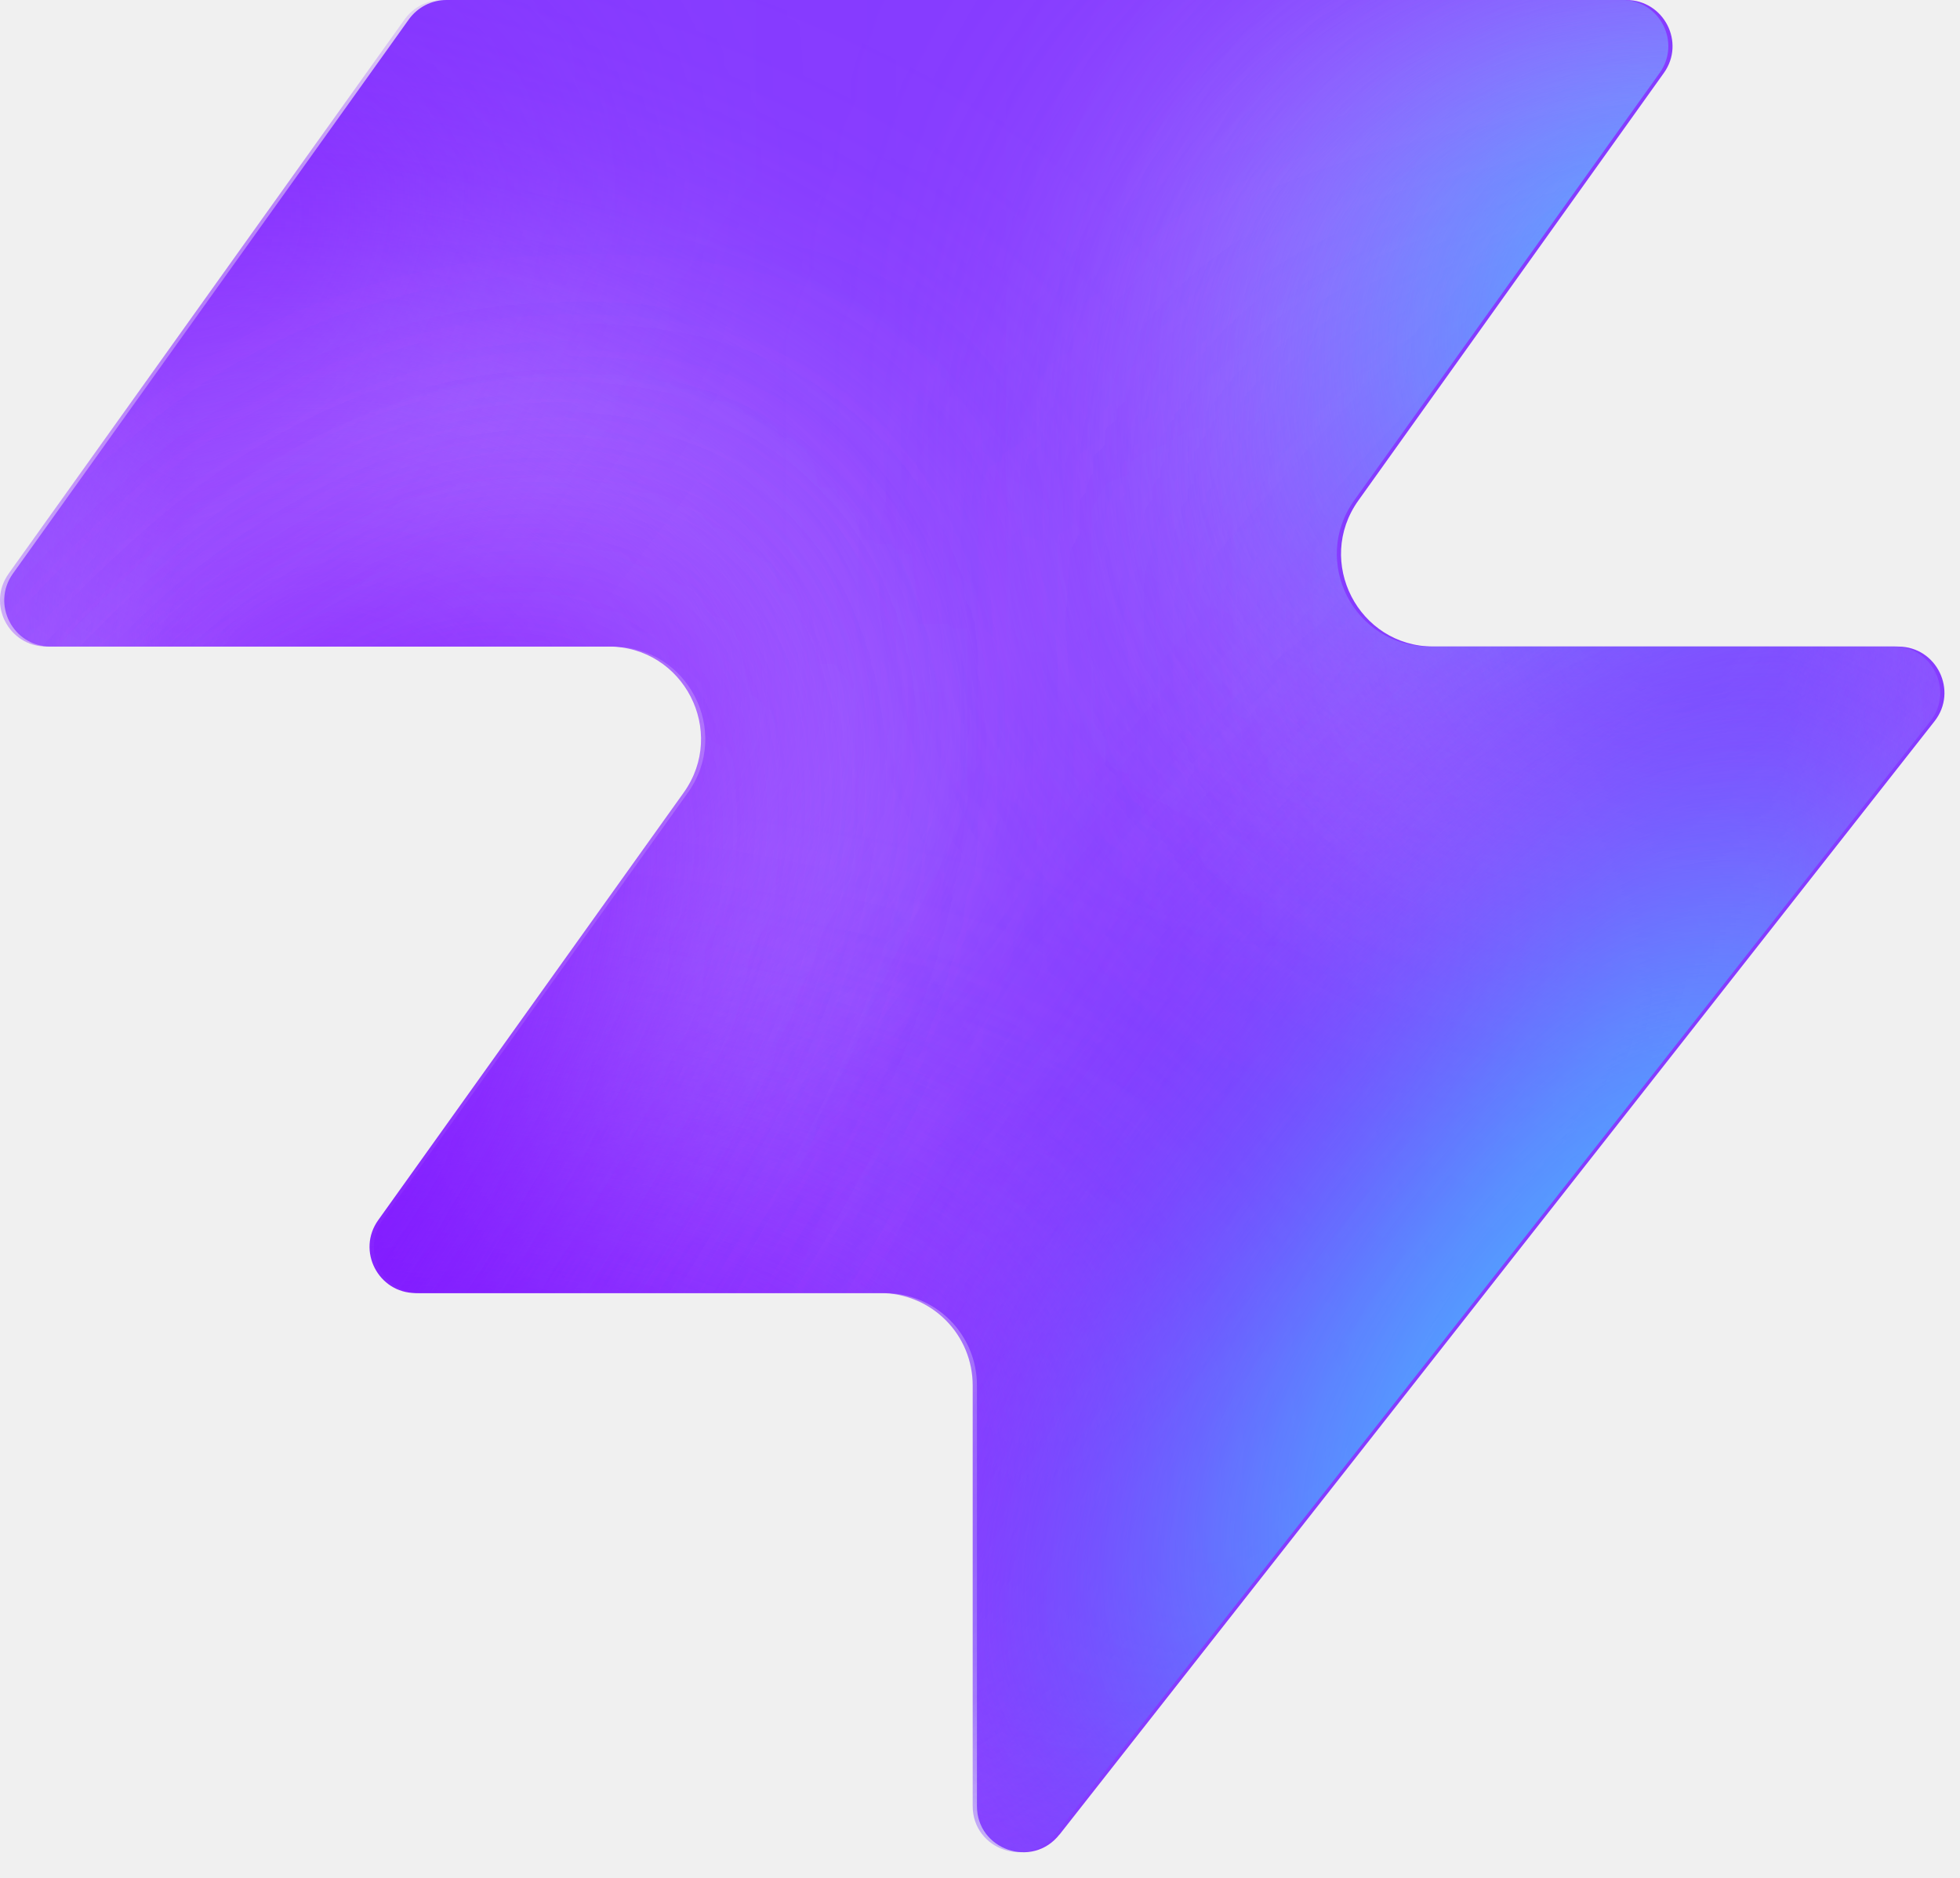
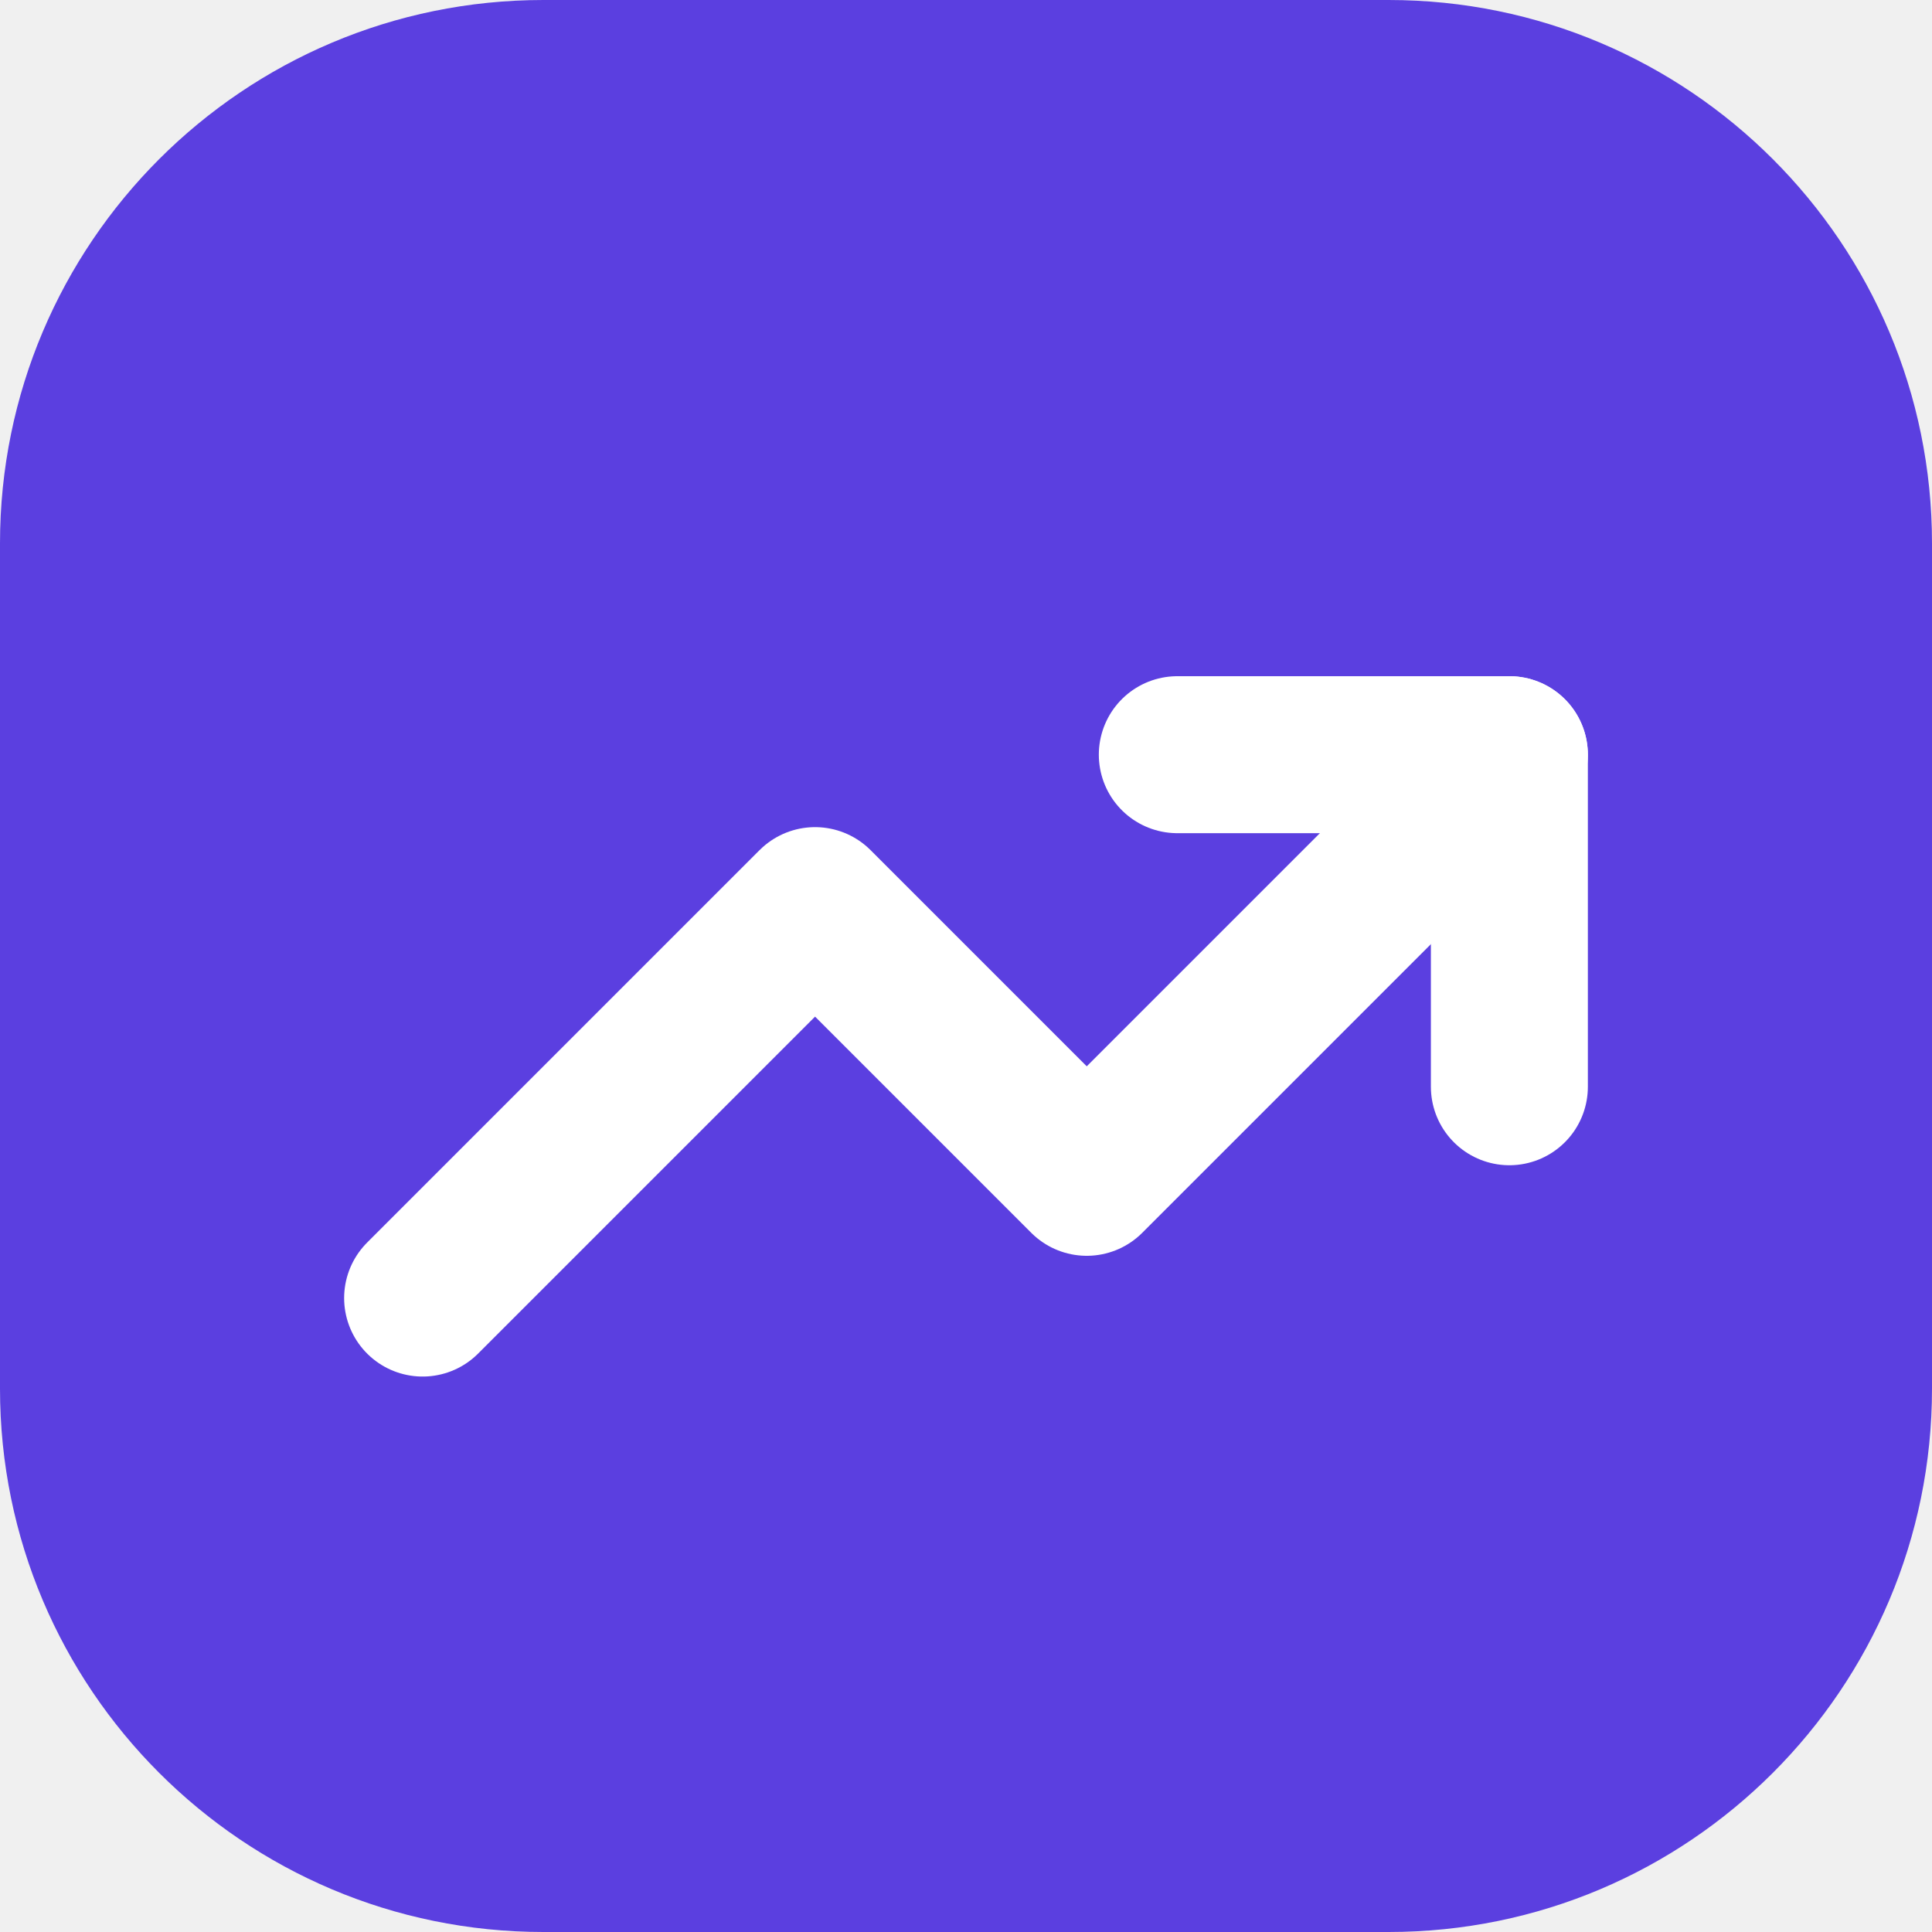
- <svg xmlns="http://www.w3.org/2000/svg" width="48" height="46" fill="none" viewBox="0 0 48 46">
-   <path fill="#863bff" d="M25.946 44.938c-.664.845-2.021.375-2.021-.698V33.937a2.26 2.26 0 0 0-2.262-2.262H10.287c-.92 0-1.456-1.04-.92-1.788l7.48-10.471c1.07-1.497 0-3.578-1.842-3.578H1.237c-.92 0-1.456-1.04-.92-1.788L10.013.474c.214-.297.556-.474.92-.474h28.894c.92 0 1.456 1.04.92 1.788l-7.48 10.471c-1.07 1.498 0 3.579 1.842 3.579h11.377c.943 0 1.473 1.088.89 1.83L25.947 44.94z" style="fill:#863bff;fill:color(display-p3 .525 .23 1);fill-opacity:1" />
-   <mask id="a" width="48" height="46" x="0" y="0" maskUnits="userSpaceOnUse" style="mask-type:alpha">
-     <path fill="#000" d="M25.842 44.938c-.664.844-2.021.375-2.021-.698V33.937a2.26 2.26 0 0 0-2.262-2.262H10.183c-.92 0-1.456-1.04-.92-1.788l7.48-10.471c1.07-1.498 0-3.579-1.842-3.579H1.133c-.92 0-1.456-1.04-.92-1.787L9.91.473c.214-.297.556-.474.92-.474h28.894c.92 0 1.456 1.04.92 1.788l-7.48 10.471c-1.07 1.498 0 3.578 1.842 3.578h11.377c.943 0 1.473 1.088.89 1.832L25.843 44.94z" style="fill:#000;fill-opacity:1" />
-   </mask>
-   <g mask="url(#a)">
-     <g filter="url(#b)">
-       <ellipse cx="5.508" cy="14.704" fill="#ede6ff" rx="5.508" ry="14.704" style="fill:#ede6ff;fill:color(display-p3 .927 .903 1);fill-opacity:1" transform="matrix(.00324 1 1 -.00324 -4.47 31.516)" />
-     </g>
-     <g filter="url(#c)">
-       <ellipse cx="10.399" cy="29.851" fill="#ede6ff" rx="10.399" ry="29.851" style="fill:#ede6ff;fill:color(display-p3 .927 .903 1);fill-opacity:1" transform="matrix(.00324 1 1 -.00324 -39.328 7.883)" />
-     </g>
-     <g filter="url(#d)">
-       <ellipse cx="5.508" cy="30.487" fill="#7e14ff" rx="5.508" ry="30.487" style="fill:#7e14ff;fill:color(display-p3 .492 .077 1);fill-opacity:1" transform="rotate(89.814 -25.913 -14.639)scale(1 -1)" />
-     </g>
-     <g filter="url(#e)">
-       <ellipse cx="5.508" cy="30.599" fill="#7e14ff" rx="5.508" ry="30.599" style="fill:#7e14ff;fill:color(display-p3 .492 .077 1);fill-opacity:1" transform="rotate(89.814 -32.644 -3.334)scale(1 -1)" />
-     </g>
-     <g filter="url(#f)">
-       <ellipse cx="5.508" cy="30.599" fill="#7e14ff" rx="5.508" ry="30.599" style="fill:#7e14ff;fill:color(display-p3 .492 .077 1);fill-opacity:1" transform="matrix(.00324 1 1 -.00324 -34.34 30.47)" />
-     </g>
-     <g filter="url(#g)">
-       <ellipse cx="14.072" cy="22.078" fill="#ede6ff" rx="14.072" ry="22.078" style="fill:#ede6ff;fill:color(display-p3 .927 .903 1);fill-opacity:1" transform="rotate(93.35 24.506 48.493)scale(-1 1)" />
-     </g>
-     <g filter="url(#h)">
-       <ellipse cx="3.47" cy="21.501" fill="#7e14ff" rx="3.47" ry="21.501" style="fill:#7e14ff;fill:color(display-p3 .492 .077 1);fill-opacity:1" transform="rotate(89.009 28.708 47.59)scale(-1 1)" />
-     </g>
-     <g filter="url(#i)">
-       <ellipse cx="3.47" cy="21.501" fill="#7e14ff" rx="3.47" ry="21.501" style="fill:#7e14ff;fill:color(display-p3 .492 .077 1);fill-opacity:1" transform="rotate(89.009 28.708 47.59)scale(-1 1)" />
-     </g>
-     <g filter="url(#j)">
-       <ellipse cx=".387" cy="8.972" fill="#7e14ff" rx="4.407" ry="29.108" style="fill:#7e14ff;fill:color(display-p3 .492 .077 1);fill-opacity:1" transform="rotate(39.51 .387 8.972)" />
-     </g>
-     <g filter="url(#k)">
-       <ellipse cx="47.523" cy="-6.092" fill="#7e14ff" rx="4.407" ry="29.108" style="fill:#7e14ff;fill:color(display-p3 .492 .077 1);fill-opacity:1" transform="rotate(37.892 47.523 -6.092)" />
-     </g>
-     <g filter="url(#l)">
-       <ellipse cx="41.412" cy="6.333" fill="#47bfff" rx="5.971" ry="9.665" style="fill:#47bfff;fill:color(display-p3 .28 .748 1);fill-opacity:1" transform="rotate(37.892 41.412 6.333)" />
-     </g>
-     <g filter="url(#m)">
-       <ellipse cx="-1.879" cy="38.332" fill="#7e14ff" rx="4.407" ry="29.108" style="fill:#7e14ff;fill:color(display-p3 .492 .077 1);fill-opacity:1" transform="rotate(37.892 -1.88 38.332)" />
-     </g>
-     <g filter="url(#n)">
-       <ellipse cx="-1.879" cy="38.332" fill="#7e14ff" rx="4.407" ry="29.108" style="fill:#7e14ff;fill:color(display-p3 .492 .077 1);fill-opacity:1" transform="rotate(37.892 -1.88 38.332)" />
-     </g>
-     <g filter="url(#o)">
-       <ellipse cx="35.651" cy="29.907" fill="#7e14ff" rx="4.407" ry="29.108" style="fill:#7e14ff;fill:color(display-p3 .492 .077 1);fill-opacity:1" transform="rotate(37.892 35.651 29.907)" />
-     </g>
-     <g filter="url(#p)">
-       <ellipse cx="38.418" cy="32.4" fill="#47bfff" rx="5.971" ry="15.297" style="fill:#47bfff;fill:color(display-p3 .28 .748 1);fill-opacity:1" transform="rotate(37.892 38.418 32.4)" />
-     </g>
+ <svg xmlns="http://www.w3.org/2000/svg" viewBox="0 0 32 32">
+   <rect width="32" height="32" rx="9" fill="#5B3FE0" />
+   <g fill="none" stroke="#fff" stroke-width="2.6" stroke-linecap="round" stroke-linejoin="round">
+     <path d="M7 21.5 13.5 15l4.5 4.5L25 12.5" />
+     <path d="M19.5 12.5H25V18" />
  </g>
-   <defs>
-     <filter id="b" width="60.045" height="41.654" x="-19.77" y="16.149" color-interpolation-filters="sRGB" filterUnits="userSpaceOnUse">
-       <feFlood flood-opacity="0" result="BackgroundImageFix" />
-       <feBlend in="SourceGraphic" in2="BackgroundImageFix" result="shape" />
-       <feGaussianBlur result="effect1_foregroundBlur_2002_17158" stdDeviation="7.659" />
-     </filter>
-     <filter id="c" width="90.34" height="51.437" x="-54.613" y="-7.533" color-interpolation-filters="sRGB" filterUnits="userSpaceOnUse">
-       <feFlood flood-opacity="0" result="BackgroundImageFix" />
-       <feBlend in="SourceGraphic" in2="BackgroundImageFix" result="shape" />
-       <feGaussianBlur result="effect1_foregroundBlur_2002_17158" stdDeviation="7.659" />
-     </filter>
-     <filter id="d" width="79.355" height="29.4" x="-49.64" y="2.03" color-interpolation-filters="sRGB" filterUnits="userSpaceOnUse">
-       <feFlood flood-opacity="0" result="BackgroundImageFix" />
-       <feBlend in="SourceGraphic" in2="BackgroundImageFix" result="shape" />
-       <feGaussianBlur result="effect1_foregroundBlur_2002_17158" stdDeviation="4.596" />
-     </filter>
-     <filter id="e" width="79.579" height="29.4" x="-45.045" y="20.029" color-interpolation-filters="sRGB" filterUnits="userSpaceOnUse">
-       <feFlood flood-opacity="0" result="BackgroundImageFix" />
-       <feBlend in="SourceGraphic" in2="BackgroundImageFix" result="shape" />
-       <feGaussianBlur result="effect1_foregroundBlur_2002_17158" stdDeviation="4.596" />
-     </filter>
-     <filter id="f" width="79.579" height="29.4" x="-43.513" y="21.178" color-interpolation-filters="sRGB" filterUnits="userSpaceOnUse">
-       <feFlood flood-opacity="0" result="BackgroundImageFix" />
-       <feBlend in="SourceGraphic" in2="BackgroundImageFix" result="shape" />
-       <feGaussianBlur result="effect1_foregroundBlur_2002_17158" stdDeviation="4.596" />
-     </filter>
-     <filter id="g" width="74.749" height="58.852" x="15.756" y="-17.901" color-interpolation-filters="sRGB" filterUnits="userSpaceOnUse">
-       <feFlood flood-opacity="0" result="BackgroundImageFix" />
-       <feBlend in="SourceGraphic" in2="BackgroundImageFix" result="shape" />
-       <feGaussianBlur result="effect1_foregroundBlur_2002_17158" stdDeviation="7.659" />
-     </filter>
-     <filter id="h" width="61.377" height="25.362" x="23.548" y="2.284" color-interpolation-filters="sRGB" filterUnits="userSpaceOnUse">
-       <feFlood flood-opacity="0" result="BackgroundImageFix" />
-       <feBlend in="SourceGraphic" in2="BackgroundImageFix" result="shape" />
-       <feGaussianBlur result="effect1_foregroundBlur_2002_17158" stdDeviation="4.596" />
-     </filter>
-     <filter id="i" width="61.377" height="25.362" x="23.548" y="2.284" color-interpolation-filters="sRGB" filterUnits="userSpaceOnUse">
-       <feFlood flood-opacity="0" result="BackgroundImageFix" />
-       <feBlend in="SourceGraphic" in2="BackgroundImageFix" result="shape" />
-       <feGaussianBlur result="effect1_foregroundBlur_2002_17158" stdDeviation="4.596" />
-     </filter>
-     <filter id="j" width="56.045" height="63.649" x="-27.636" y="-22.853" color-interpolation-filters="sRGB" filterUnits="userSpaceOnUse">
-       <feFlood flood-opacity="0" result="BackgroundImageFix" />
-       <feBlend in="SourceGraphic" in2="BackgroundImageFix" result="shape" />
-       <feGaussianBlur result="effect1_foregroundBlur_2002_17158" stdDeviation="4.596" />
-     </filter>
-     <filter id="k" width="54.814" height="64.646" x="20.116" y="-38.415" color-interpolation-filters="sRGB" filterUnits="userSpaceOnUse">
-       <feFlood flood-opacity="0" result="BackgroundImageFix" />
-       <feBlend in="SourceGraphic" in2="BackgroundImageFix" result="shape" />
-       <feGaussianBlur result="effect1_foregroundBlur_2002_17158" stdDeviation="4.596" />
-     </filter>
-     <filter id="l" width="33.541" height="35.313" x="24.641" y="-11.323" color-interpolation-filters="sRGB" filterUnits="userSpaceOnUse">
-       <feFlood flood-opacity="0" result="BackgroundImageFix" />
-       <feBlend in="SourceGraphic" in2="BackgroundImageFix" result="shape" />
-       <feGaussianBlur result="effect1_foregroundBlur_2002_17158" stdDeviation="4.596" />
-     </filter>
-     <filter id="m" width="54.814" height="64.646" x="-29.286" y="6.009" color-interpolation-filters="sRGB" filterUnits="userSpaceOnUse">
-       <feFlood flood-opacity="0" result="BackgroundImageFix" />
-       <feBlend in="SourceGraphic" in2="BackgroundImageFix" result="shape" />
-       <feGaussianBlur result="effect1_foregroundBlur_2002_17158" stdDeviation="4.596" />
-     </filter>
-     <filter id="n" width="54.814" height="64.646" x="-29.286" y="6.009" color-interpolation-filters="sRGB" filterUnits="userSpaceOnUse">
-       <feFlood flood-opacity="0" result="BackgroundImageFix" />
-       <feBlend in="SourceGraphic" in2="BackgroundImageFix" result="shape" />
-       <feGaussianBlur result="effect1_foregroundBlur_2002_17158" stdDeviation="4.596" />
-     </filter>
-     <filter id="o" width="54.814" height="64.646" x="8.244" y="-2.416" color-interpolation-filters="sRGB" filterUnits="userSpaceOnUse">
-       <feFlood flood-opacity="0" result="BackgroundImageFix" />
-       <feBlend in="SourceGraphic" in2="BackgroundImageFix" result="shape" />
-       <feGaussianBlur result="effect1_foregroundBlur_2002_17158" stdDeviation="4.596" />
-     </filter>
-     <filter id="p" width="39.409" height="43.623" x="18.713" y="10.588" color-interpolation-filters="sRGB" filterUnits="userSpaceOnUse">
-       <feFlood flood-opacity="0" result="BackgroundImageFix" />
-       <feBlend in="SourceGraphic" in2="BackgroundImageFix" result="shape" />
-       <feGaussianBlur result="effect1_foregroundBlur_2002_17158" stdDeviation="4.596" />
-     </filter>
-   </defs>
</svg>
